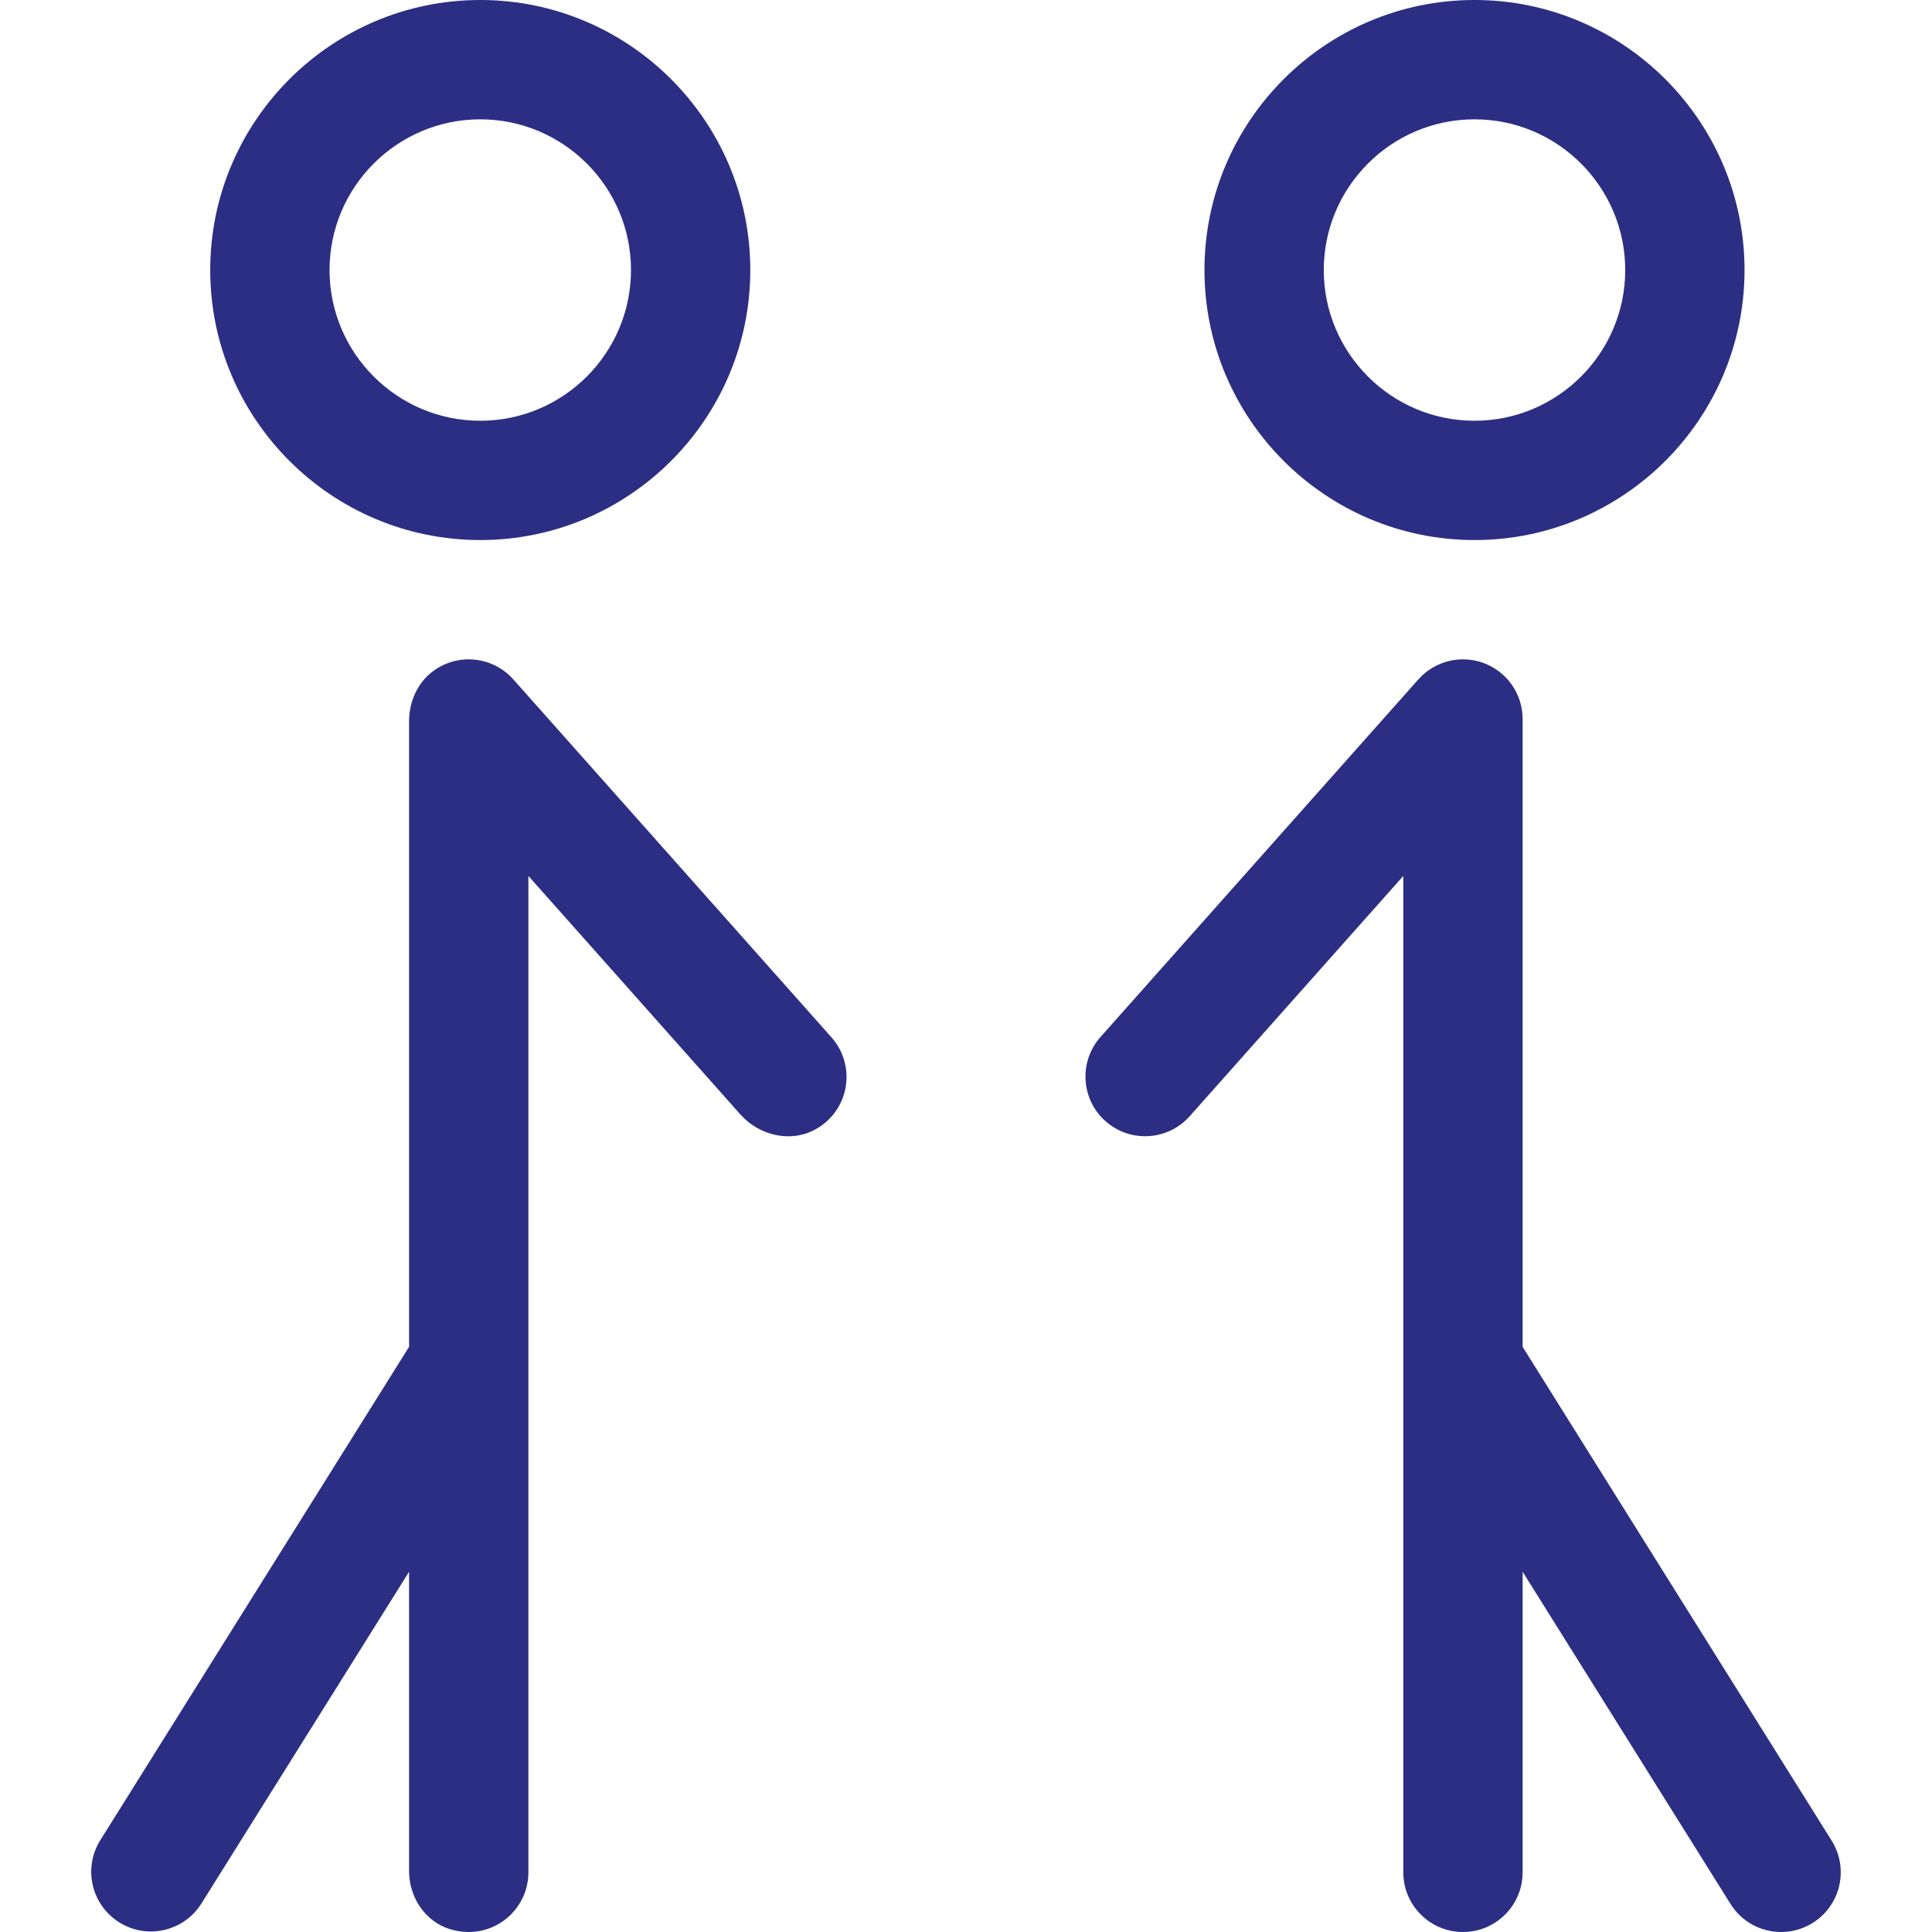
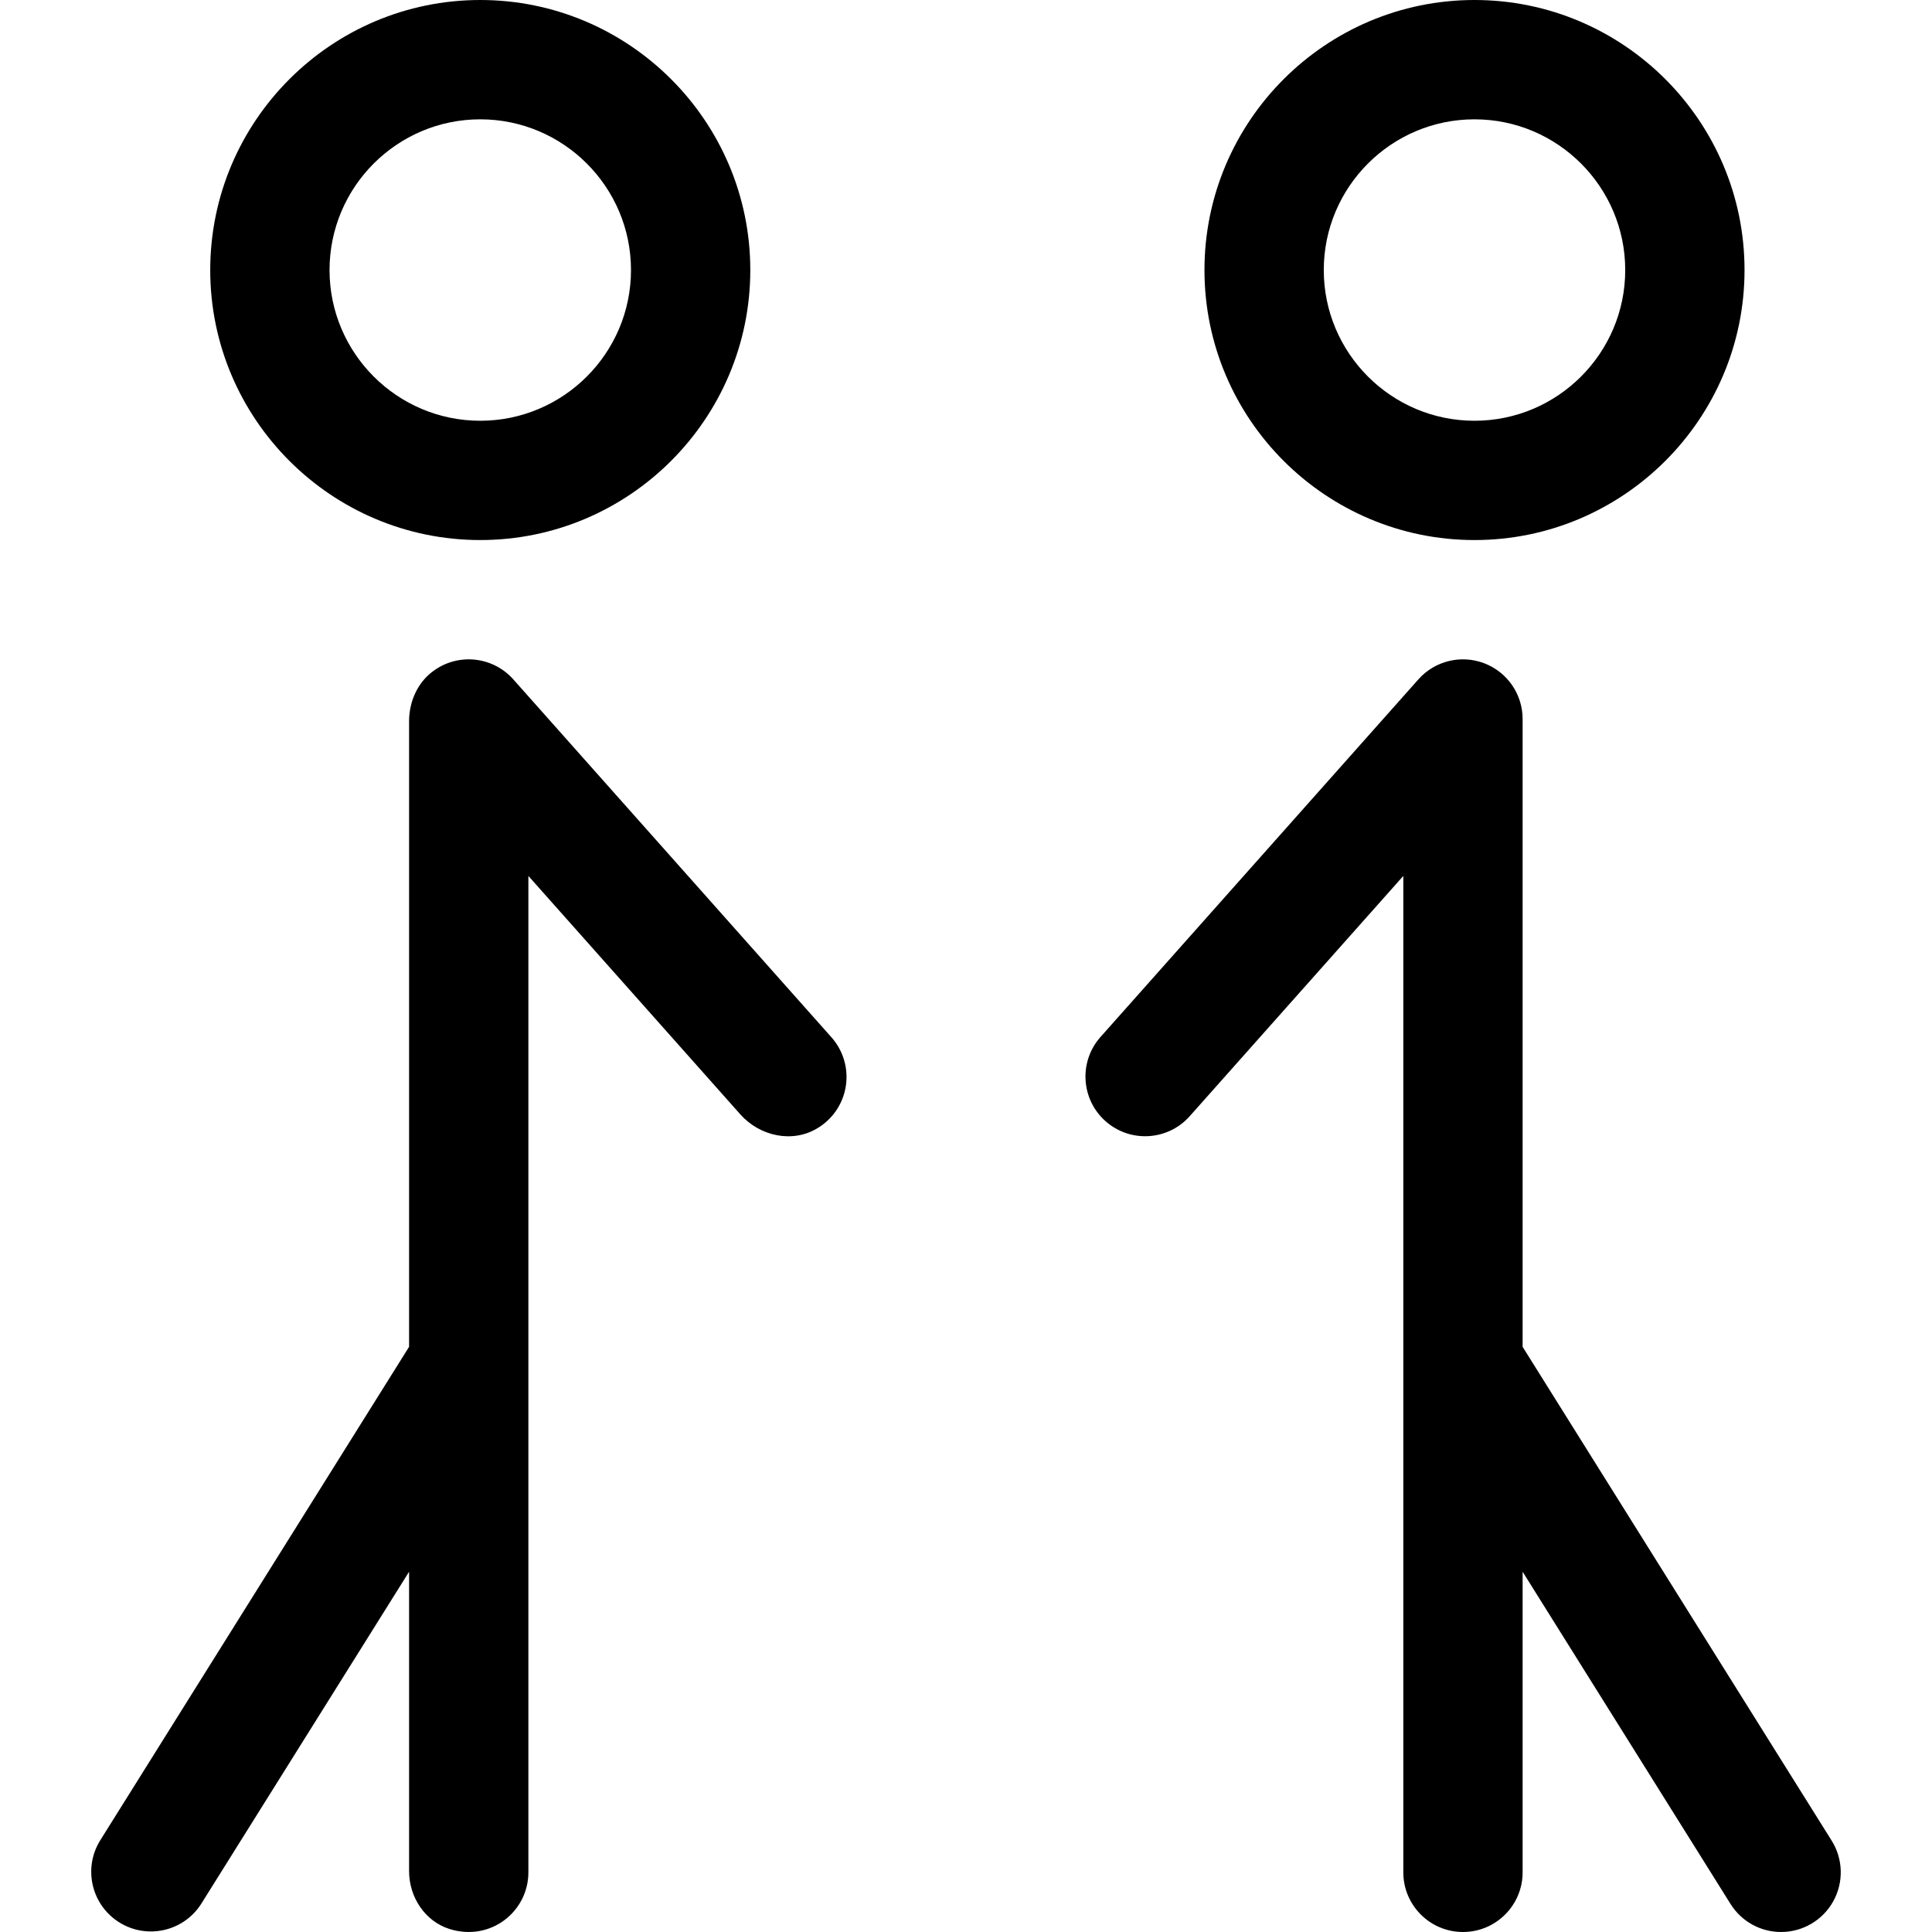
<svg xmlns="http://www.w3.org/2000/svg" preserveAspectRatio="xMidYMid meet" id="comp-kotw9xcwsvgcontent" data-bbox="45.02 39.275 109.979 121.45" width="200" height="200" viewBox="45.02 39.275 109.979 121.45" data-type="color" role="img">
  <g>
-     <path fill="#2B2E83" d="M71.553 81.983a3.75 3.75 0 0 0-5.039-.52c-.99.724-1.514 1.93-1.514 3.157v39.319l-19.429 31.045a3.75 3.75 0 0 0 6.357 3.979L65 138.078v18.819c0 1.626.991 3.152 2.543 3.639 2.582.81 4.957-1.1 4.957-3.561V94.338l13.325 14.991c1.222 1.375 3.28 1.824 4.85.865a3.752 3.752 0 0 0 .877-5.711l-19.999-22.5z" data-color="1" />
-     <path fill="#2B2E83" d="M69.475 73.224c9.36 0 16.975-7.615 16.975-16.974 0-9.36-7.615-16.975-16.975-16.975S52.5 46.89 52.5 56.251c0 9.359 7.615 16.973 16.975 16.973zm0-26.448c5.225 0 9.475 4.25 9.475 9.475 0 5.223-4.25 9.474-9.475 9.474S60 61.474 60 56.251c0-5.225 4.25-9.475 9.475-9.475z" data-color="1" />
-     <path fill="#2B2E83" d="M131.975 73.224c9.36 0 16.975-7.615 16.975-16.974 0-9.36-7.615-16.975-16.975-16.975S115 46.89 115 56.251c0 9.359 7.615 16.973 16.975 16.973zm0-26.448c5.225 0 9.475 4.25 9.475 9.475 0 5.223-4.25 9.474-9.475 9.474s-9.475-4.25-9.475-9.474c0-5.225 4.25-9.475 9.475-9.475z" data-color="1" />
-     <path fill="#2B2E83" d="M154.429 154.985L135 123.94V84.474a3.75 3.75 0 0 0-6.553-2.492l-20 22.5a3.75 3.75 0 0 0 5.605 4.983L127.5 94.338v62.637c0 2.07 1.68 3.75 3.75 3.75s3.75-1.68 3.75-3.75v-18.897l13.071 20.887a3.743 3.743 0 0 0 3.181 1.76 3.752 3.752 0 0 0 3.177-5.74z" data-color="1" />
+     <path fill="#000" d="M71.553 81.983a3.75 3.75 0 0 0-5.039-.52c-.99.724-1.514 1.93-1.514 3.157v39.319l-19.429 31.045a3.75 3.75 0 0 0 6.357 3.979L65 138.078v18.819c0 1.626.991 3.152 2.543 3.639 2.582.81 4.957-1.1 4.957-3.561V94.338l13.325 14.991c1.222 1.375 3.28 1.824 4.85.865a3.752 3.752 0 0 0 .877-5.711l-19.999-22.5z" data-color="1" />
+     <path fill="#000" d="M69.475 73.224c9.36 0 16.975-7.615 16.975-16.974 0-9.36-7.615-16.975-16.975-16.975S52.5 46.89 52.5 56.251c0 9.359 7.615 16.973 16.975 16.973zm0-26.448c5.225 0 9.475 4.25 9.475 9.475 0 5.223-4.25 9.474-9.475 9.474S60 61.474 60 56.251c0-5.225 4.25-9.475 9.475-9.475z" data-color="1" />
+     <path fill="#000" d="M131.975 73.224c9.36 0 16.975-7.615 16.975-16.974 0-9.36-7.615-16.975-16.975-16.975S115 46.89 115 56.251c0 9.359 7.615 16.973 16.975 16.973zm0-26.448c5.225 0 9.475 4.25 9.475 9.475 0 5.223-4.25 9.474-9.475 9.474s-9.475-4.25-9.475-9.474c0-5.225 4.25-9.475 9.475-9.475z" data-color="1" />
+     <path fill="#000" d="M154.429 154.985L135 123.94V84.474a3.75 3.75 0 0 0-6.553-2.492l-20 22.5a3.75 3.75 0 0 0 5.605 4.983L127.5 94.338v62.637c0 2.07 1.68 3.75 3.75 3.75s3.75-1.68 3.75-3.75v-18.897l13.071 20.887a3.743 3.743 0 0 0 3.181 1.76 3.752 3.752 0 0 0 3.177-5.74z" data-color="1" />
  </g>
</svg>
